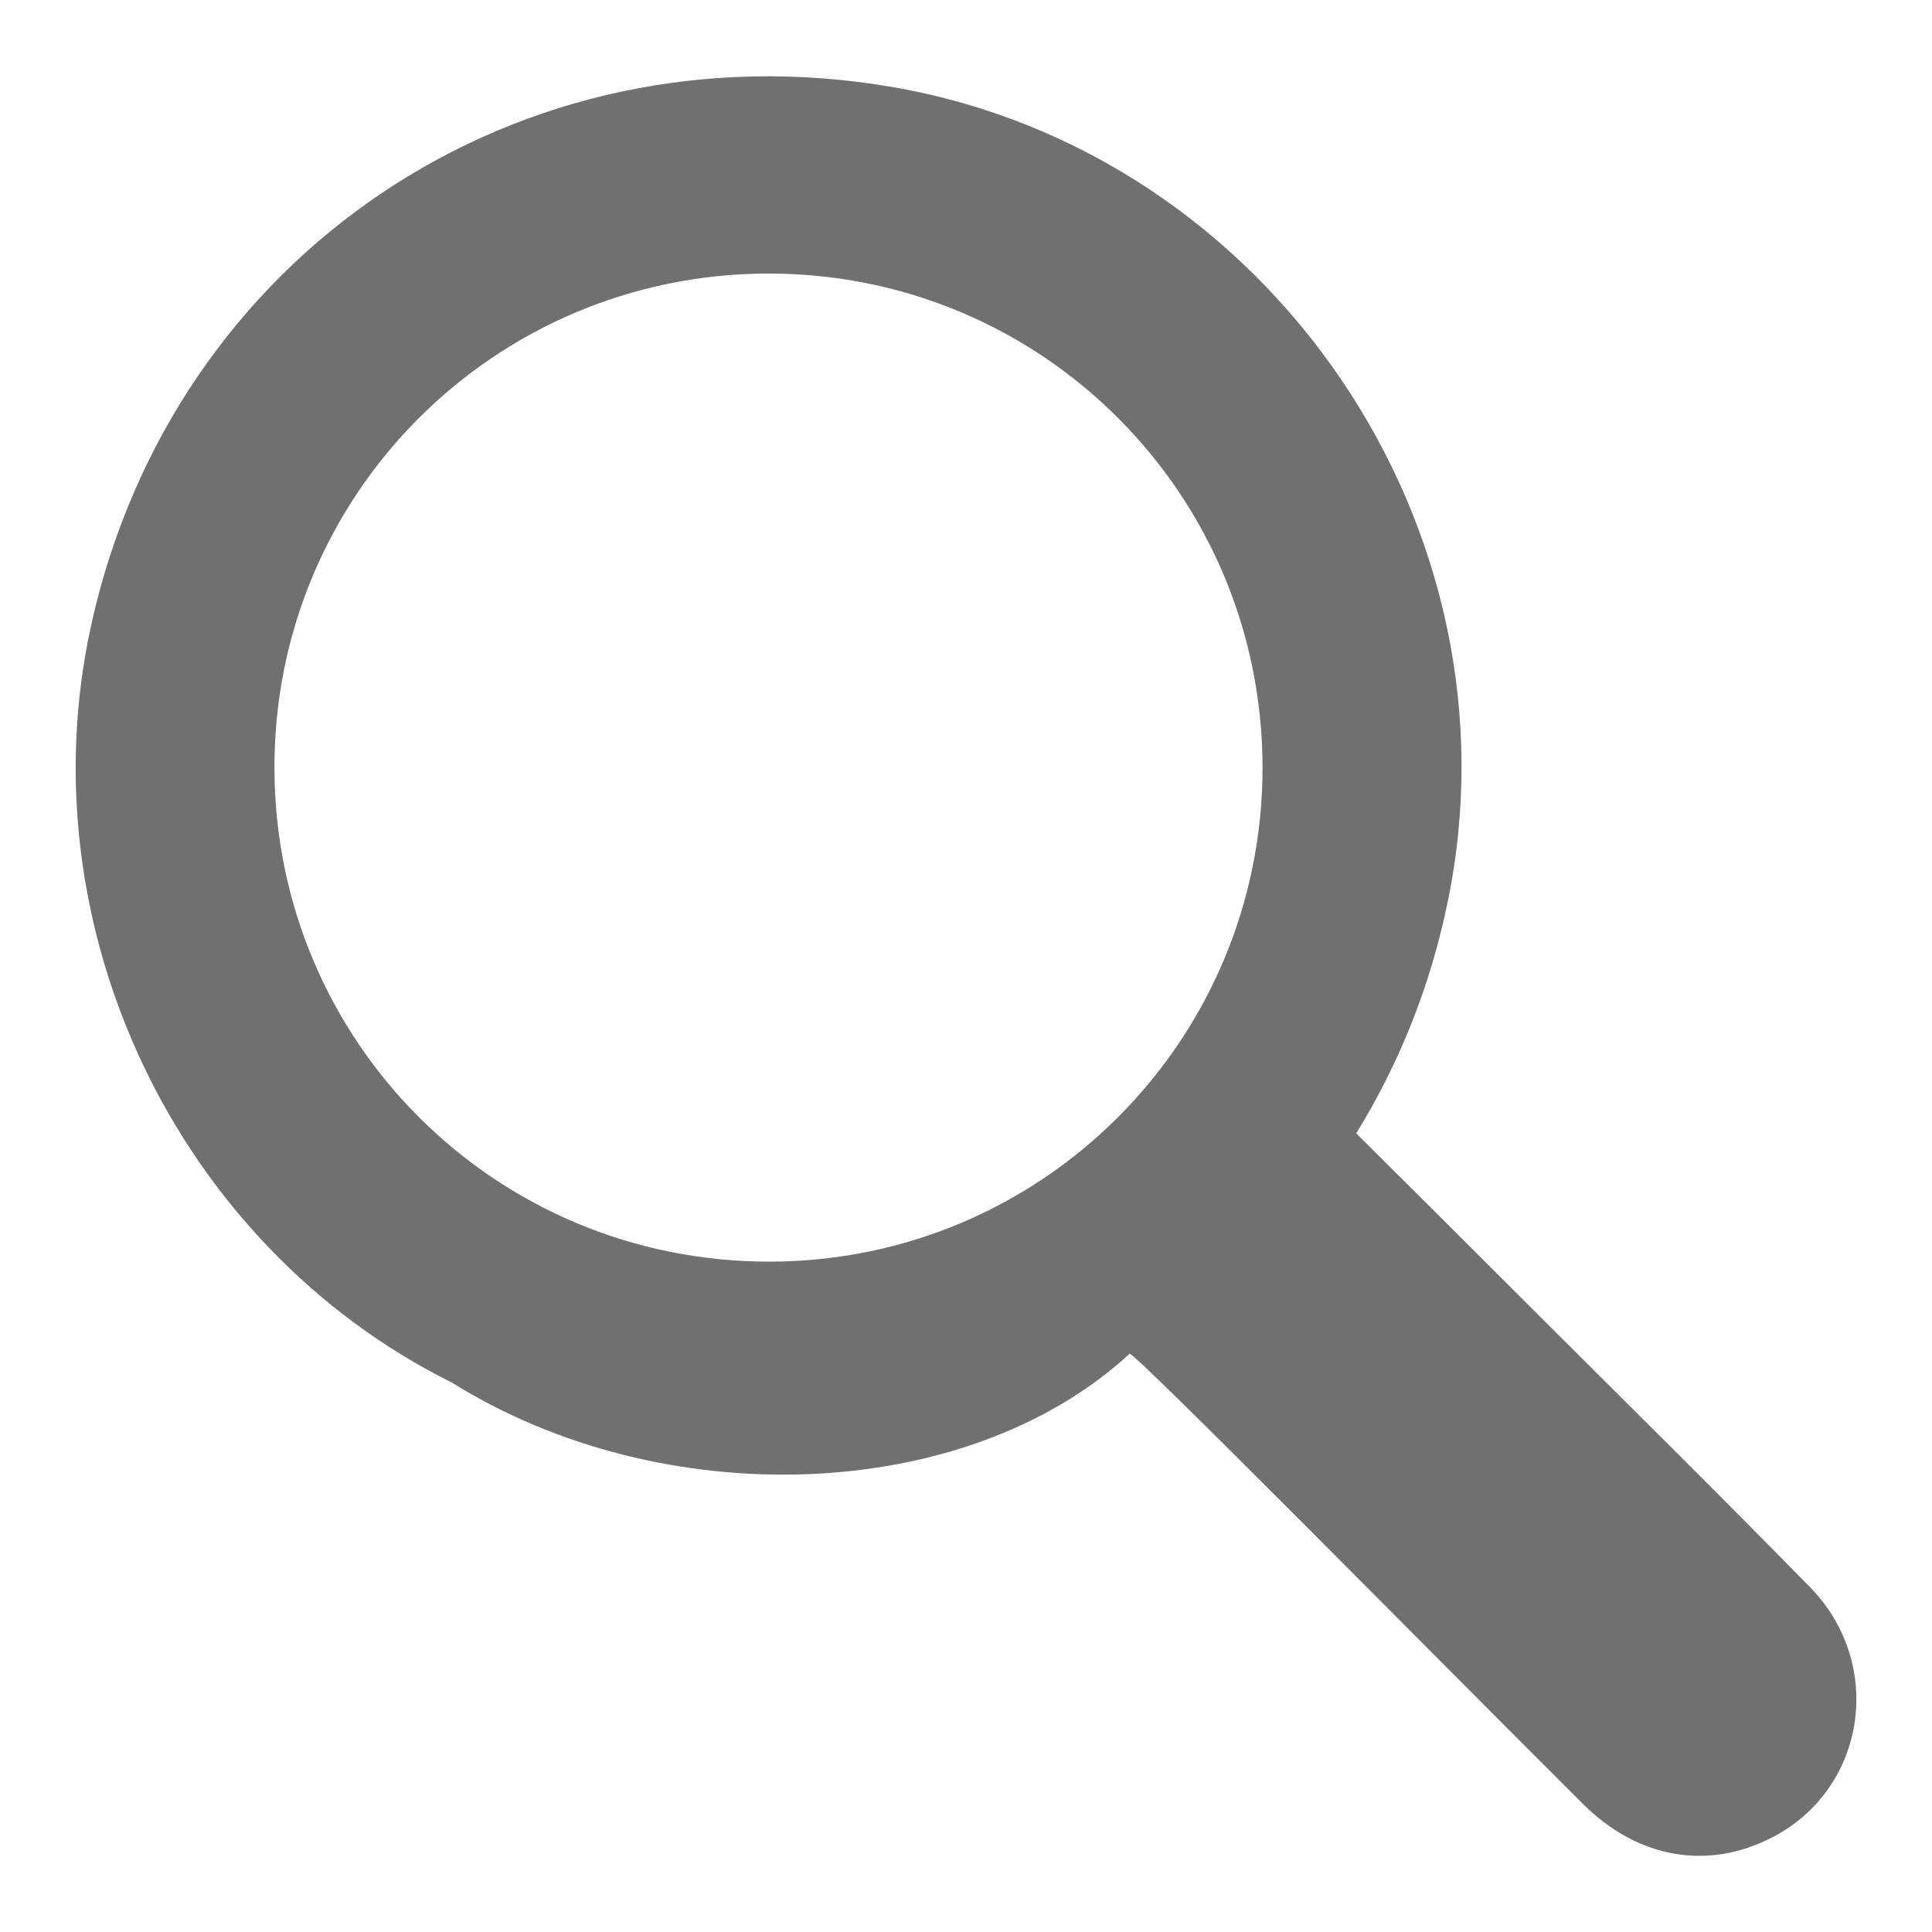
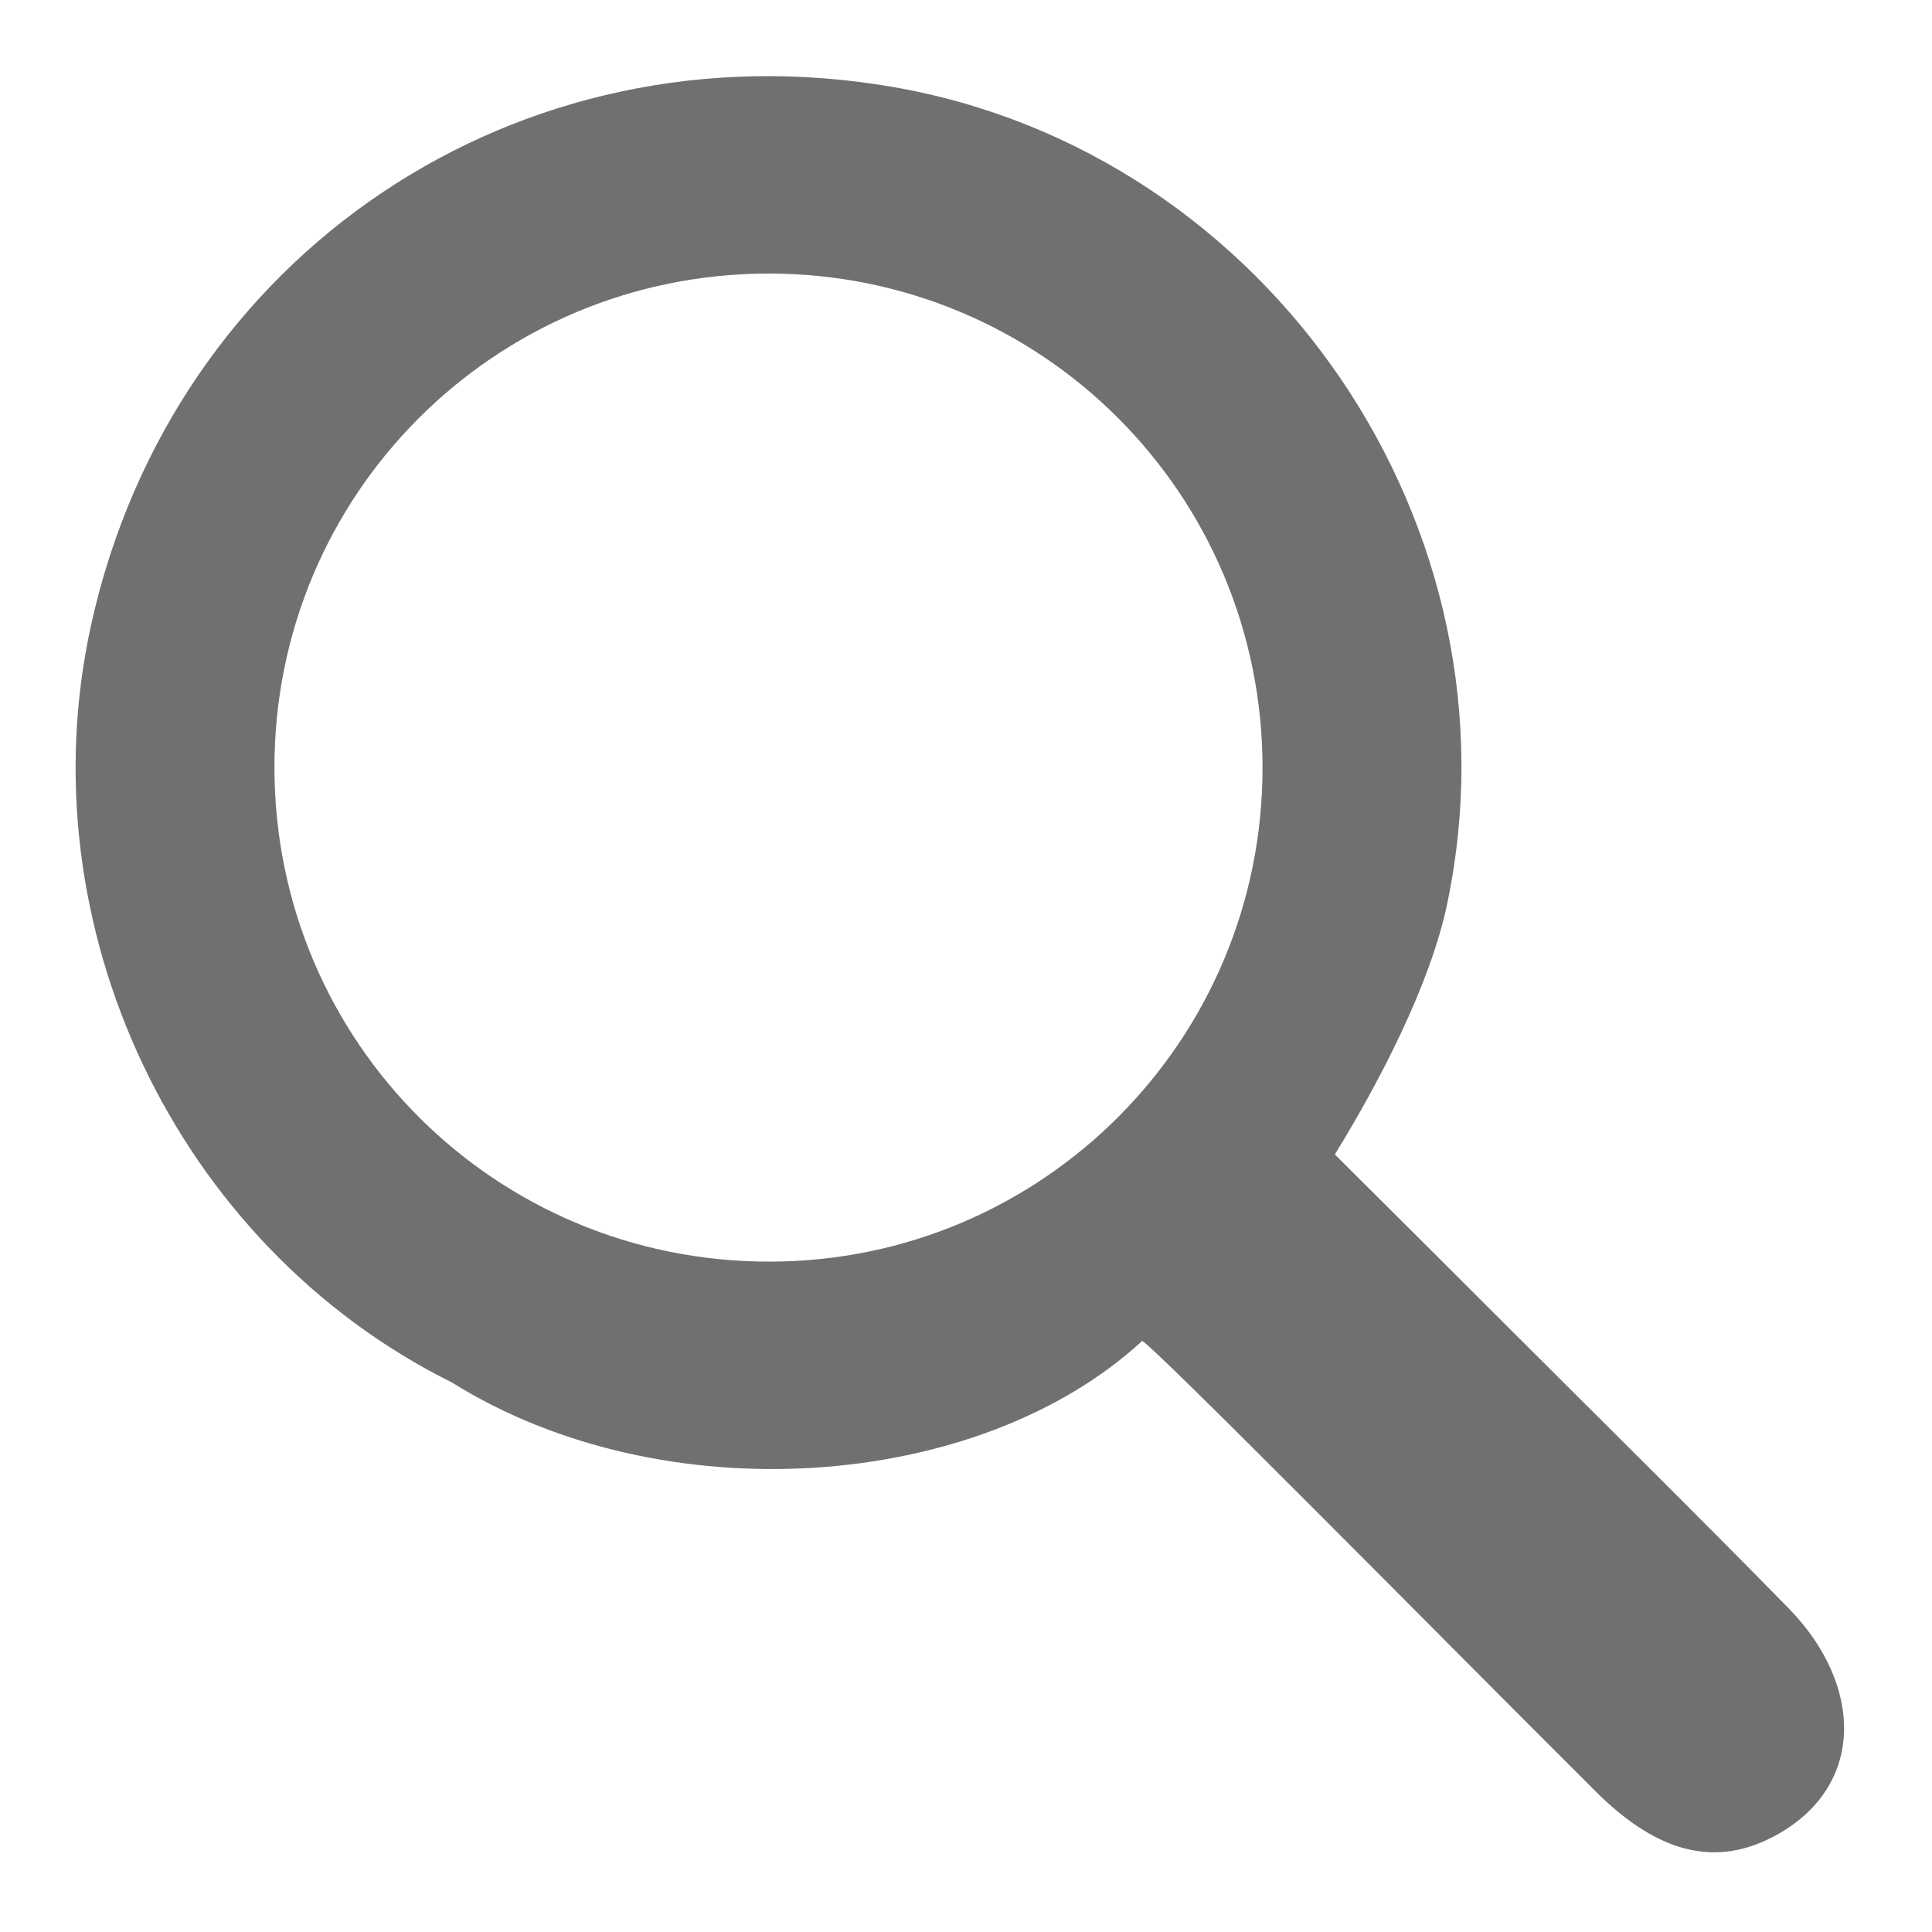
<svg xmlns="http://www.w3.org/2000/svg" version="1.1" id="Layer_1" x="0px" y="0px" width="23.667px" height="23.667px" viewBox="0 0 23.667 23.667" enable-background="new 0 0 23.667 23.667" xml:space="preserve">
  <g>
-     <path fill-rule="evenodd" clip-rule="evenodd" fill="#707070" d="M18.734,15.997c1.148,1.147,2.304,2.287,3.439,3.446   c0.92,0.941,0.687,2.459-0.448,3.057c-0.791,0.417-1.655,0.273-2.332-0.4c-1.777-1.77-5.511-5.557-5.556-5.516   c-2.003,1.844-5.713,1.969-8.299,0.354c-3.386-1.683-5.234-5.603-4.42-9.285c1.003-4.539,5.23-7.376,9.813-6.587   c4.627,0.796,7.763,5.413,6.798,10.007c-0.207,0.993-0.571,1.924-1.115,2.811C17.334,14.599,18.035,15.297,18.734,15.997z    M3.362,9.417c0.01,3.354,2.716,6.045,6.072,6.038c3.337-0.006,6.033-2.711,6.032-6.052c-0.002-3.355-2.707-6.057-6.059-6.052   C6.053,3.357,3.352,6.066,3.362,9.417z" />
+     <path fill-rule="evenodd" clip-rule="evenodd" fill="#707070" d="M18.473,16.257c1.148,1.147,2.304,2.287,3.439,3.446   c0.92,0.941,0.947,2.198-0.188,2.796c-0.791,0.417-1.501,0.119-2.178-0.555c-1.777-1.77-5.511-5.557-5.556-5.516   c-2.003,1.844-5.867,2.123-8.453,0.508c-3.386-1.683-5.234-5.603-4.42-9.285c1.003-4.539,5.23-7.376,9.813-6.587   c4.627,0.796,7.763,5.413,6.798,10.007c-0.207,0.993-0.832,2.185-1.376,3.071C17.074,14.86,17.774,15.558,18.473,16.257z    M3.362,9.417c0.01,3.354,2.716,6.045,6.072,6.038c3.337-0.006,6.033-2.711,6.032-6.052c-0.002-3.355-2.707-6.057-6.059-6.052   C6.053,3.357,3.352,6.066,3.362,9.417z" />
  </g>
</svg>
